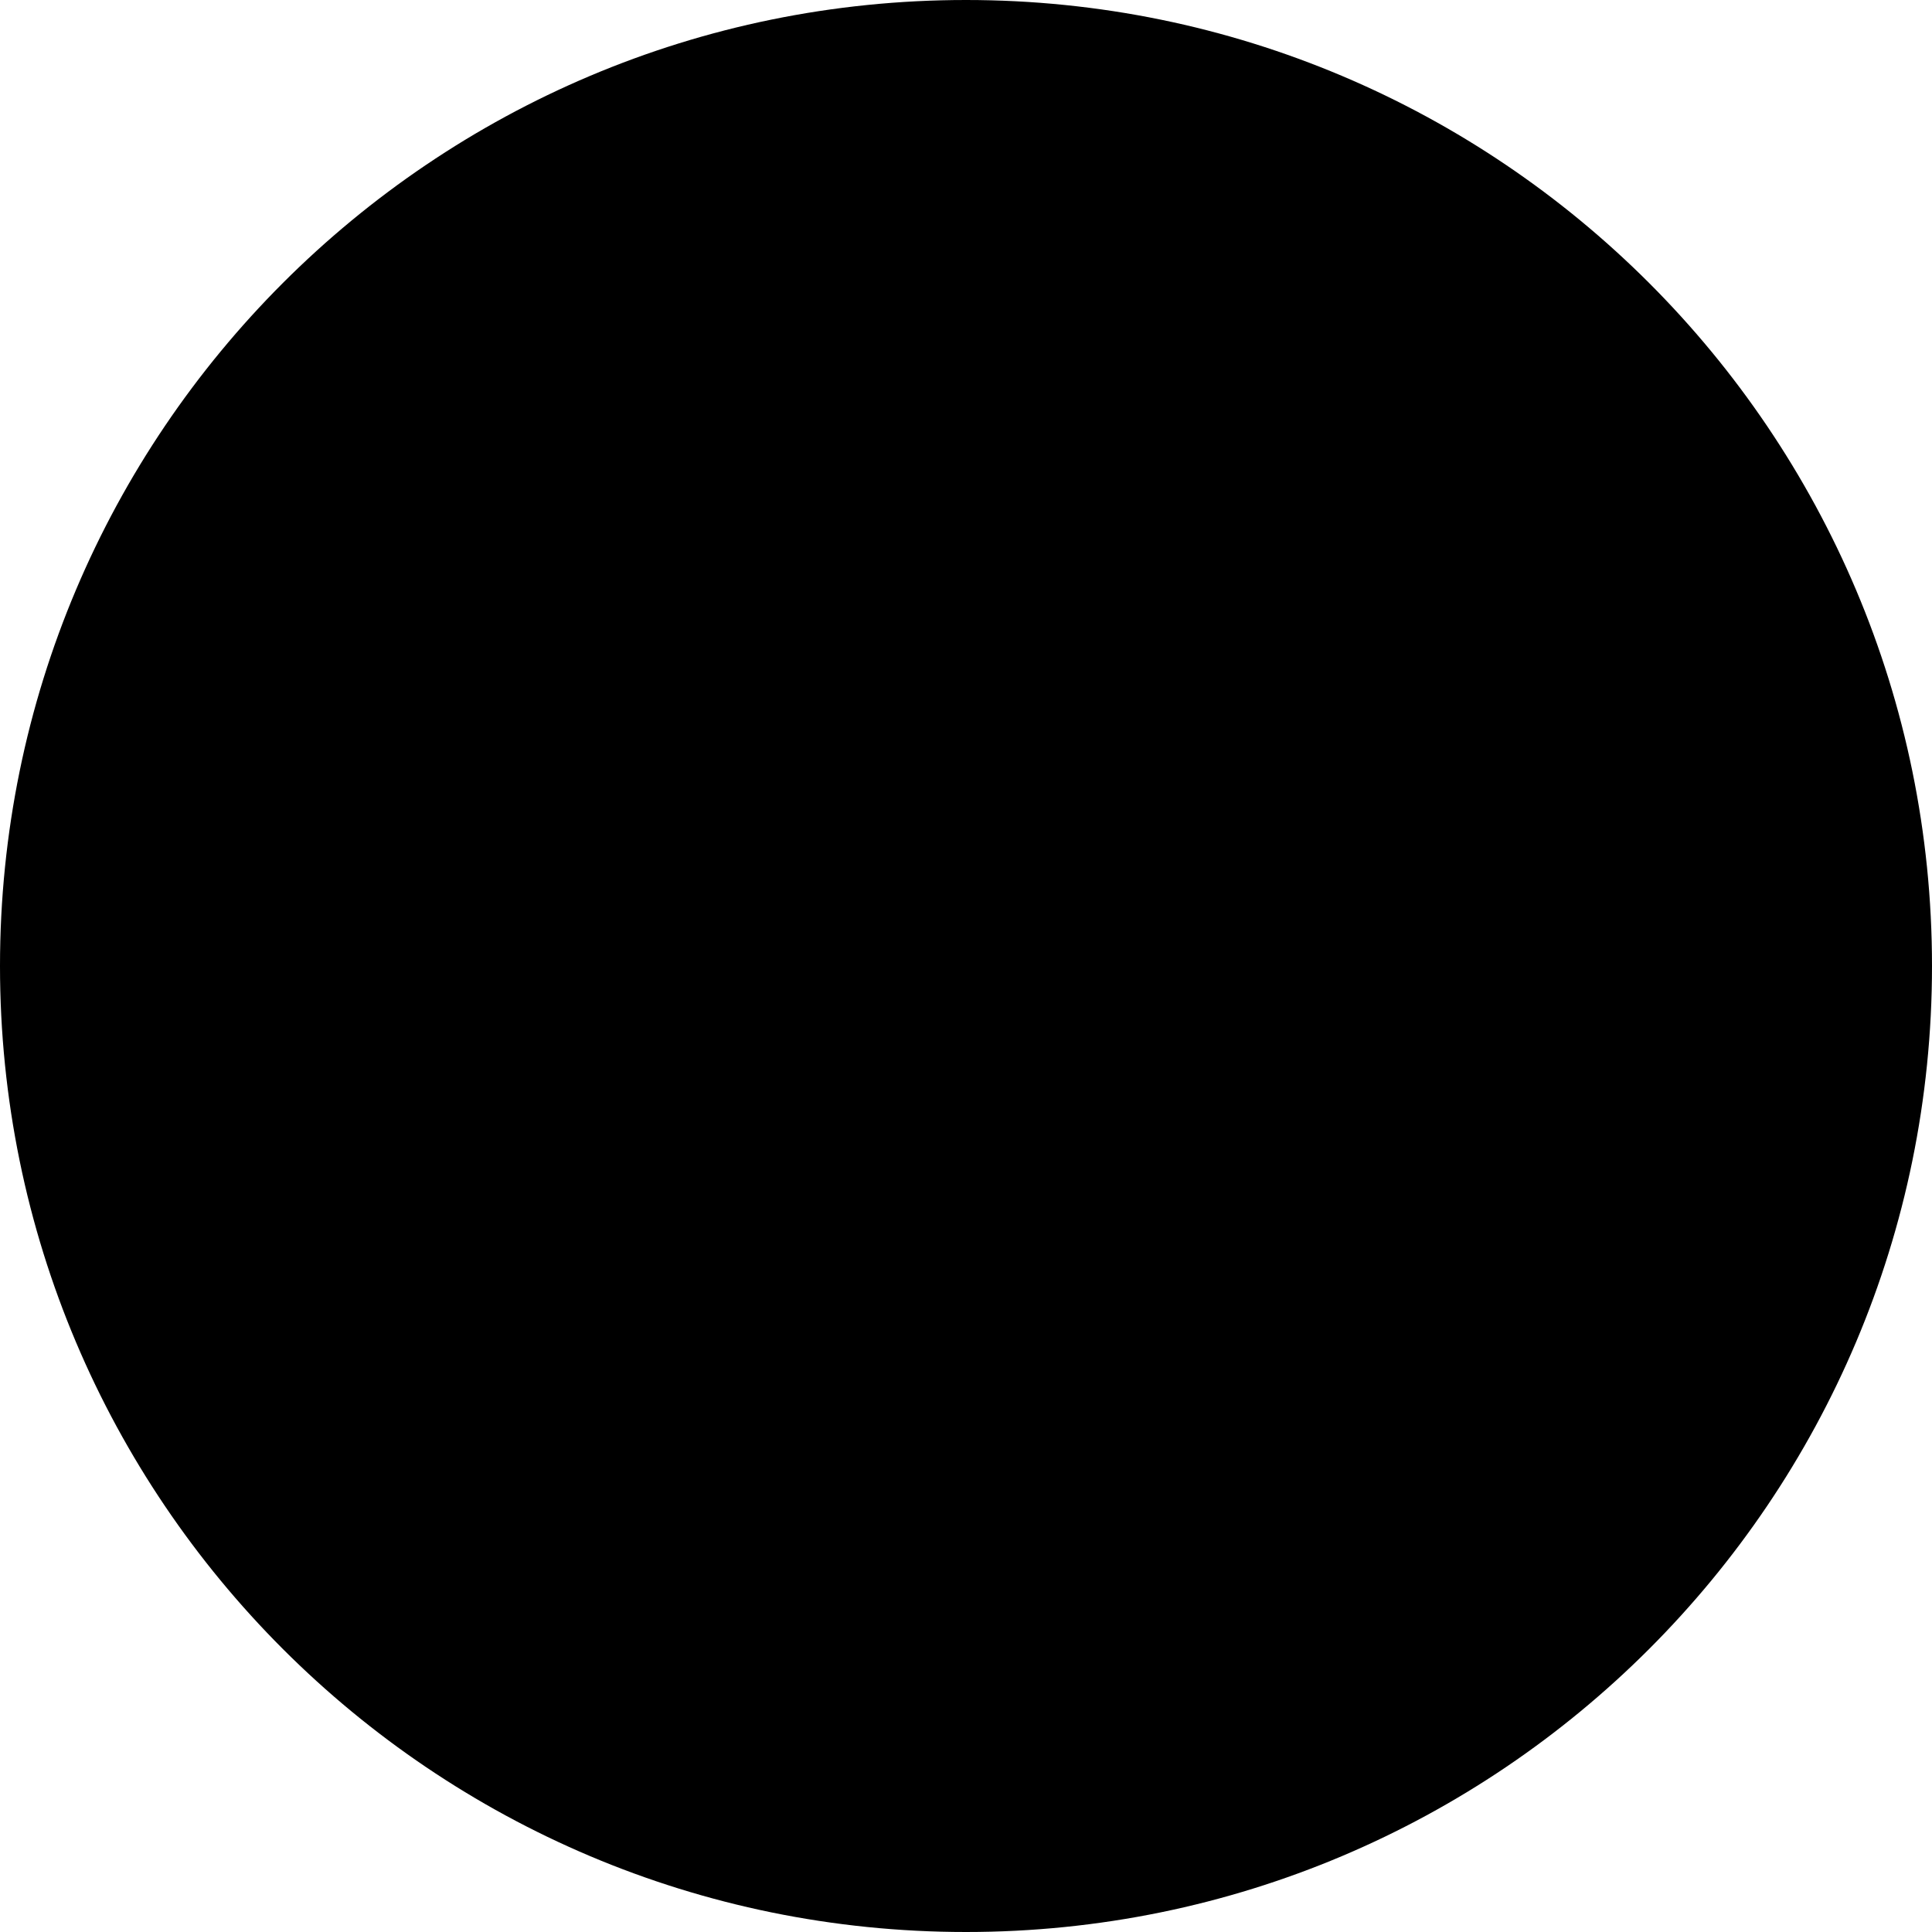
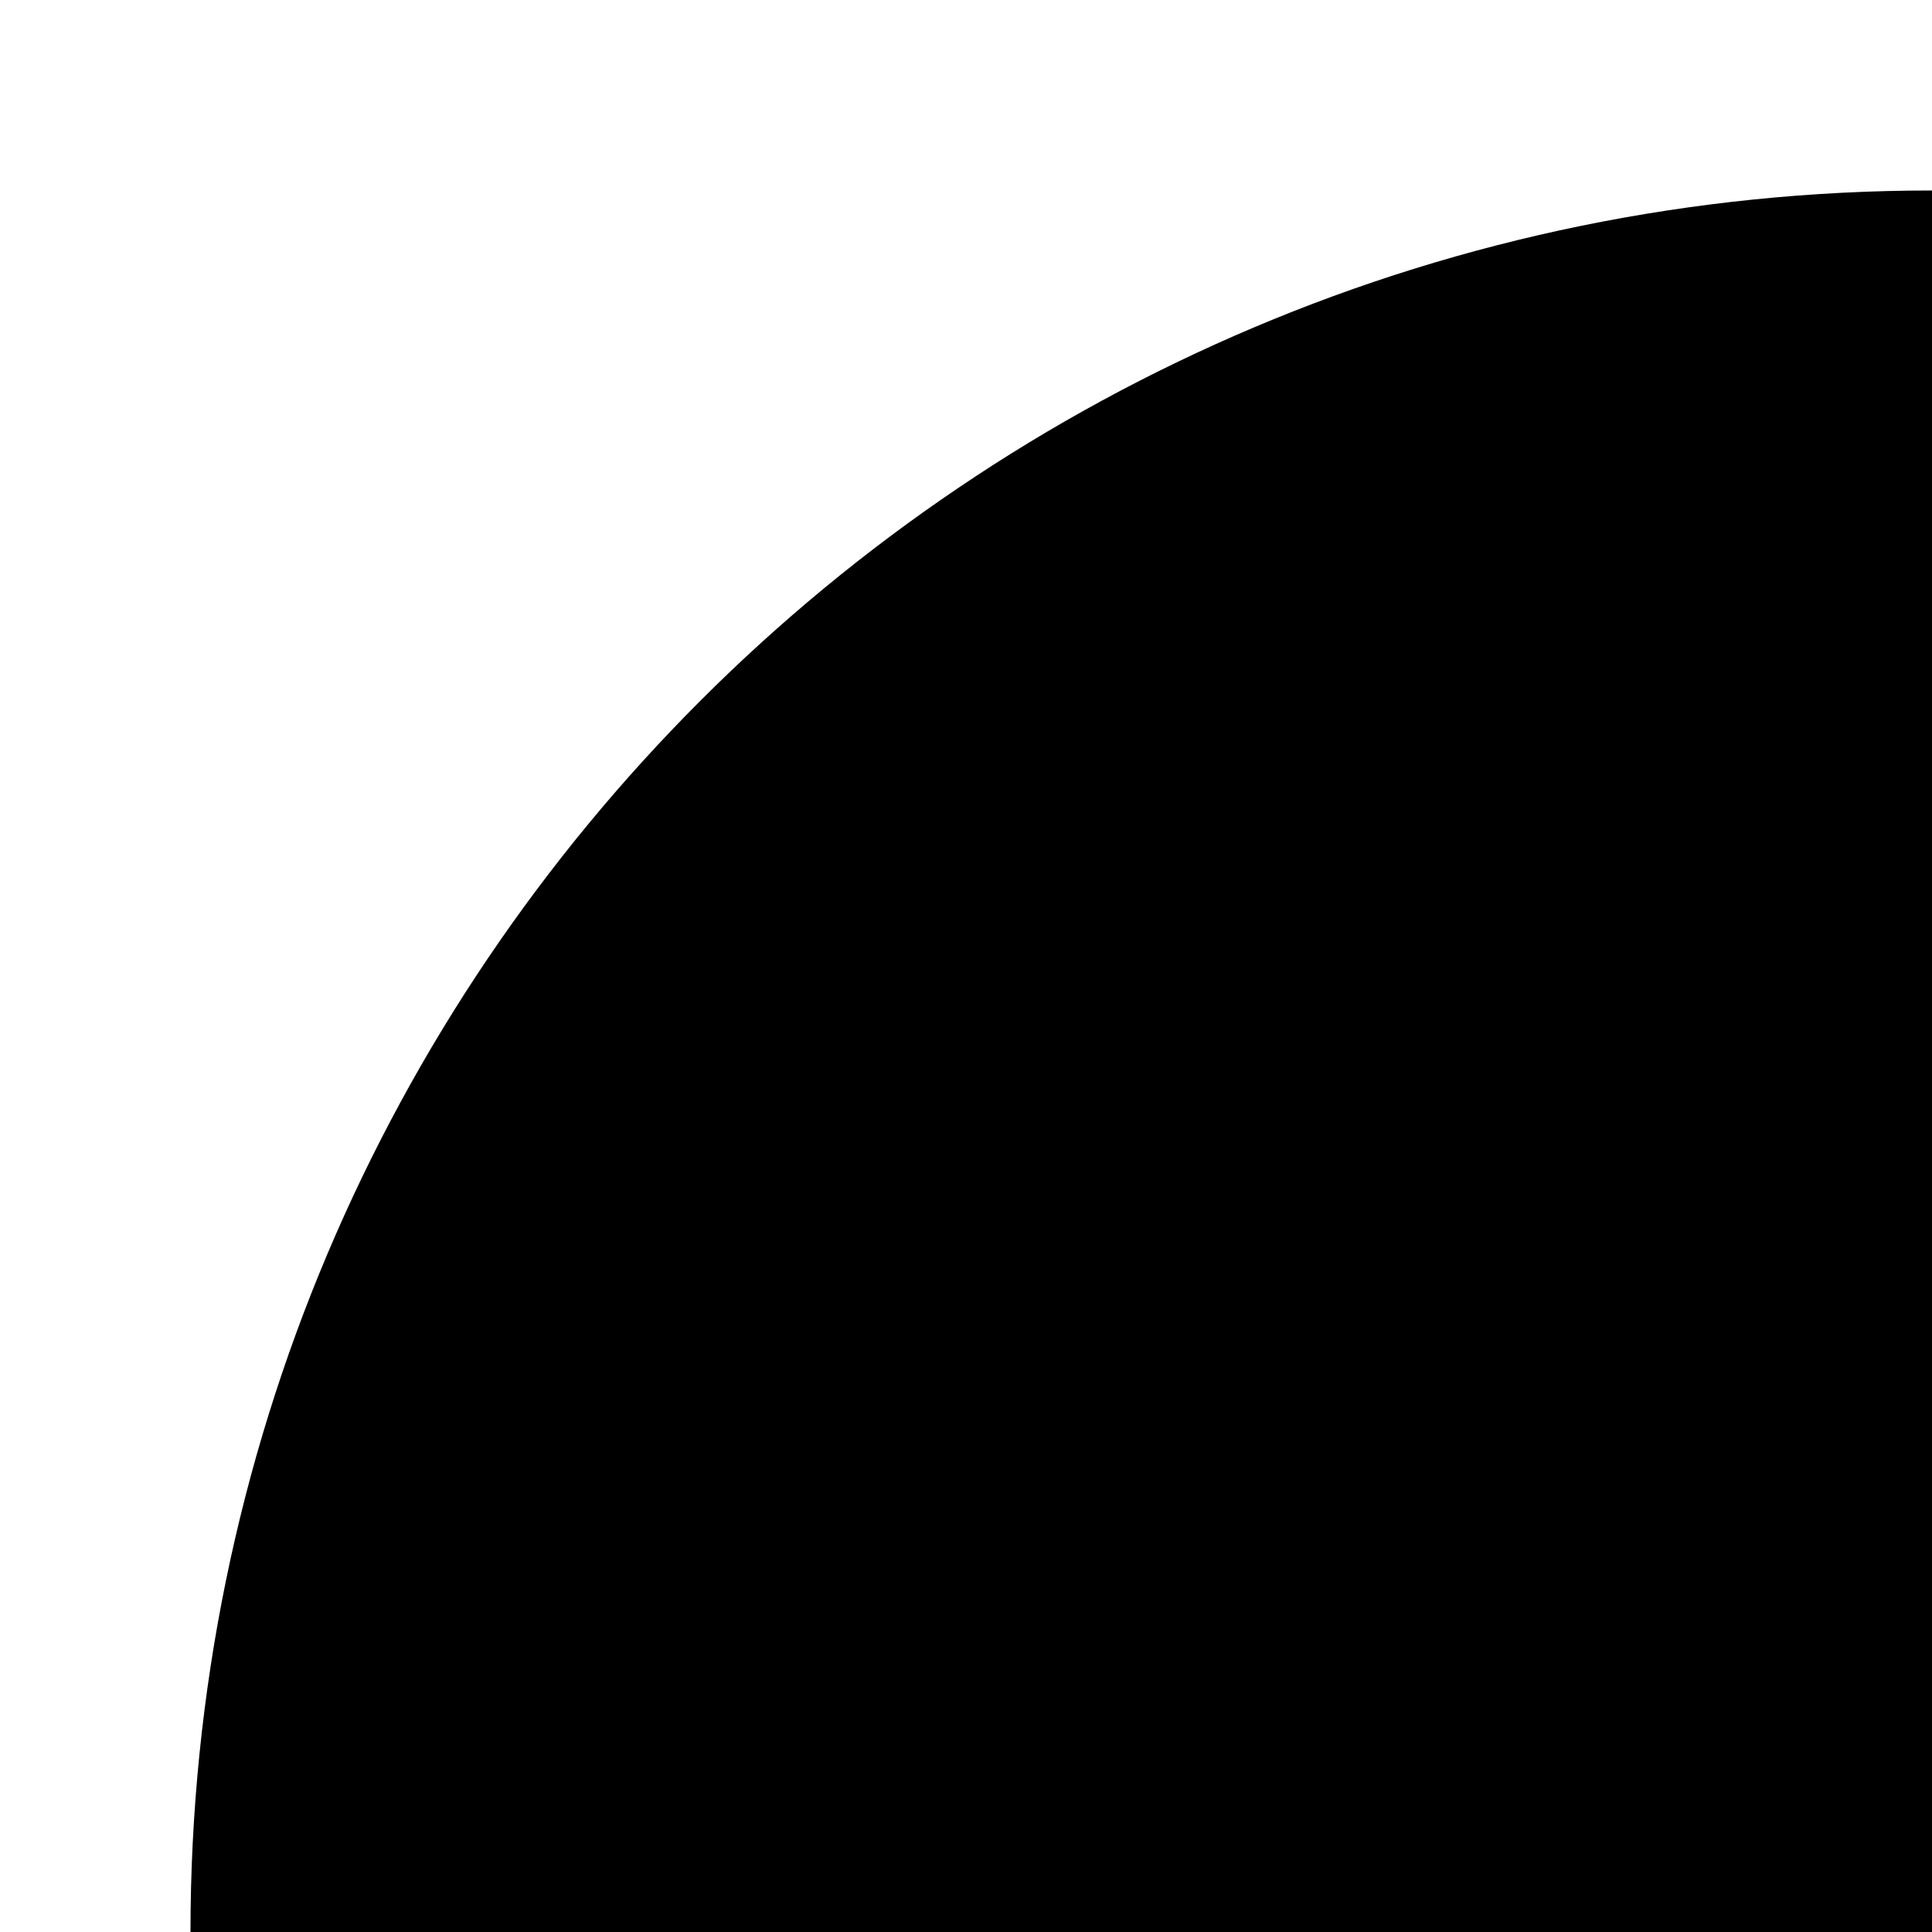
- <svg xmlns="http://www.w3.org/2000/svg" contentScriptType="text/ecmascript" width="512" zoomAndPan="magnify" contentStyleType="text/css" height="512" viewBox="-228 -228 512 512" preserveAspectRatio="xMidYMid meet" version="1.0">
-   <circle r="256" cx="28" cy="28" />
+ <svg xmlns="http://www.w3.org/2000/svg" contentScriptType="text/ecmascript" width="284" zoomAndPan="magnify" contentStyleType="text/css" height="284" viewBox="0 0 284 284" preserveAspectRatio="xMidYMid meet" version="1.0">
+   <circle r="256" cx="284" cy="284" />
</svg>
